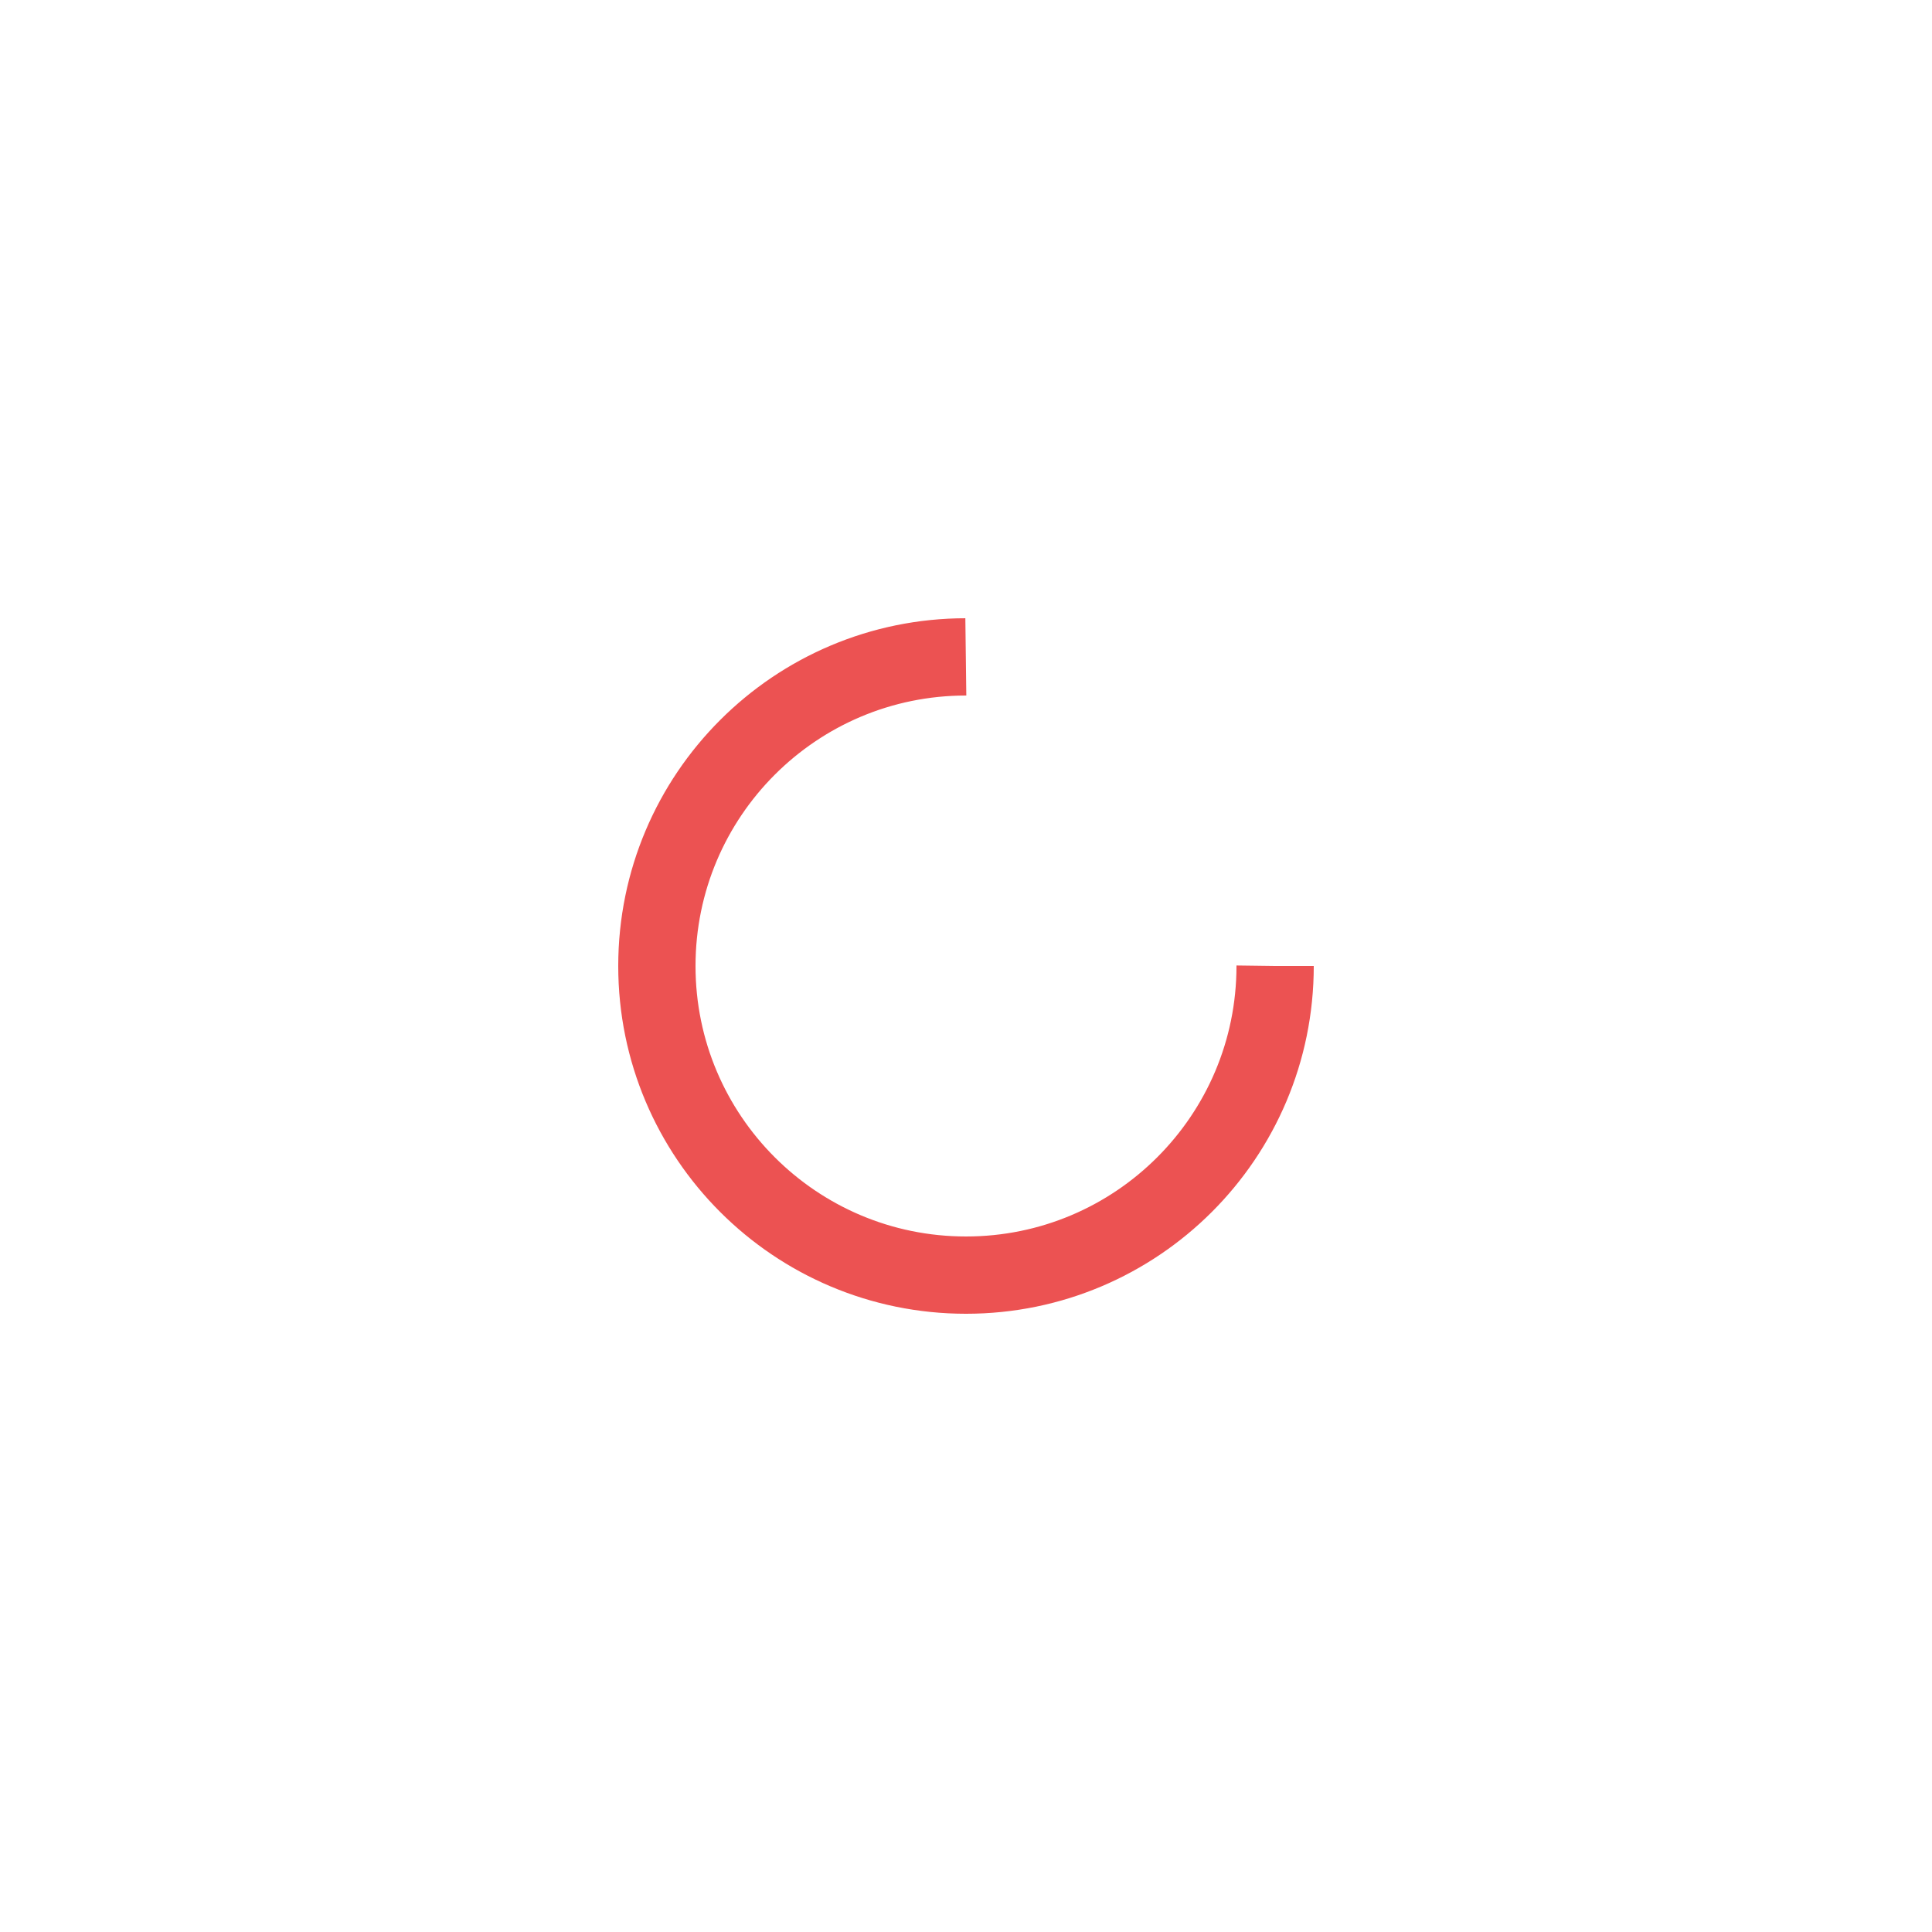
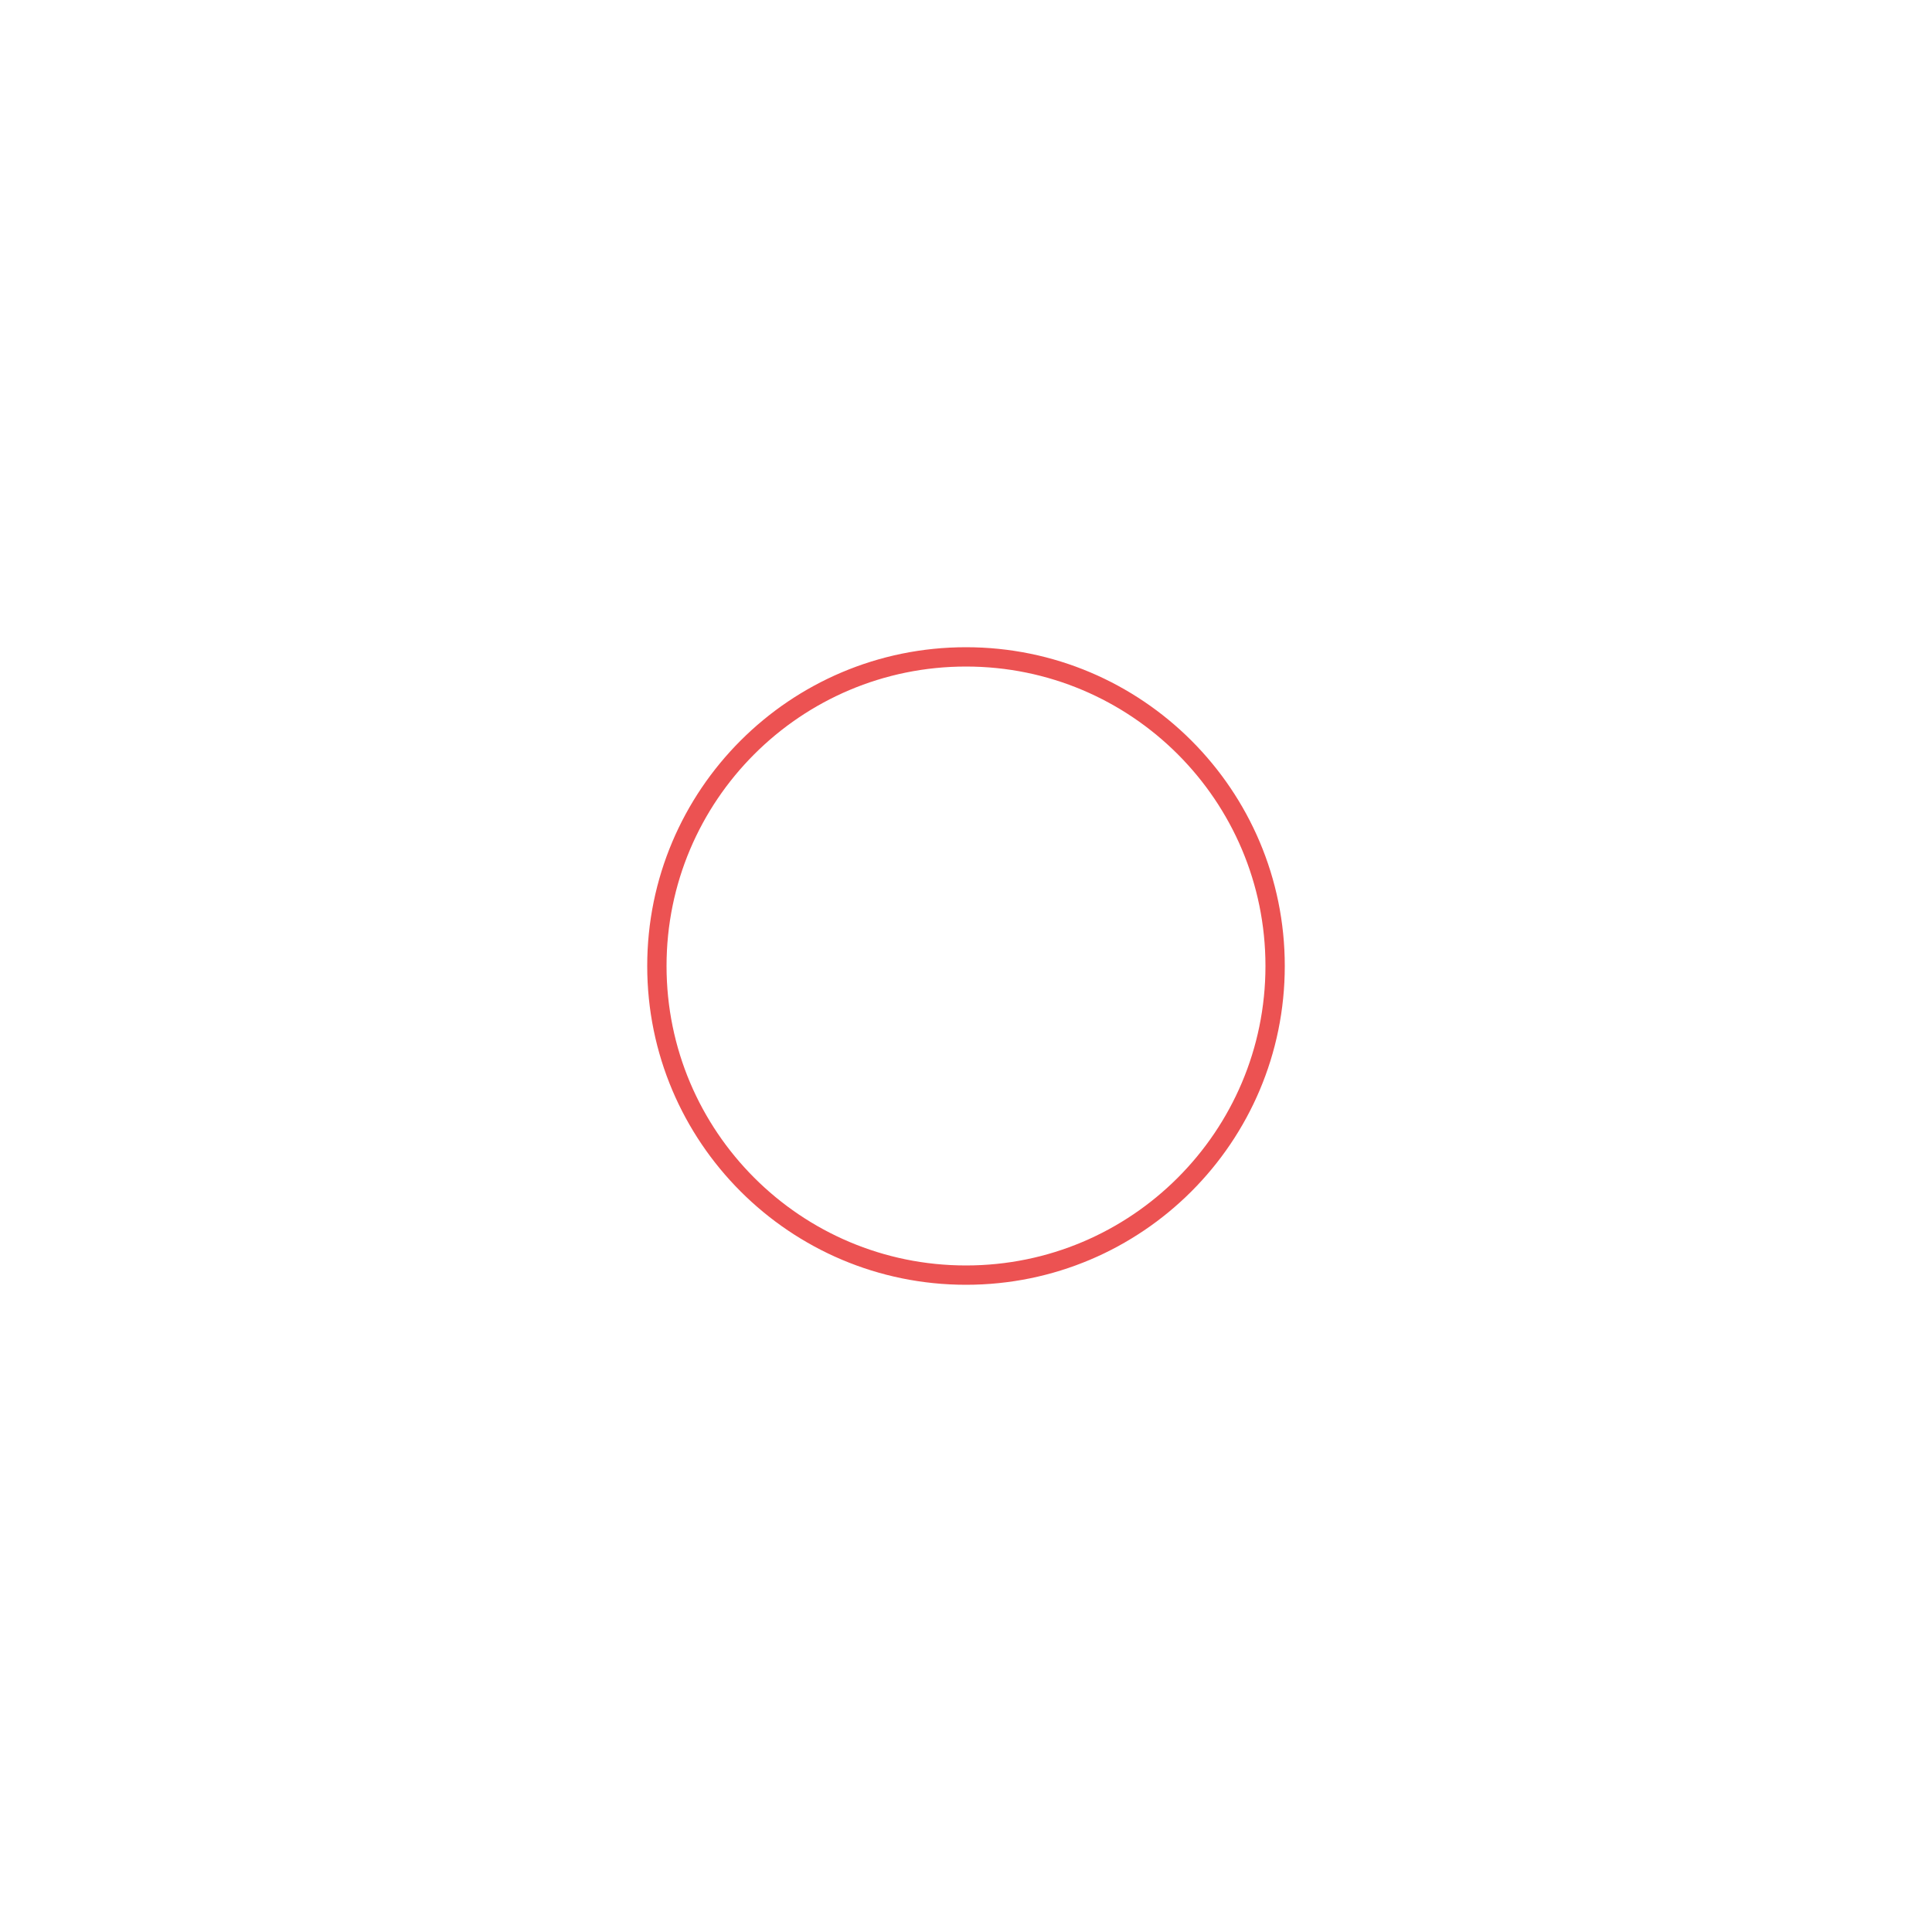
<svg xmlns="http://www.w3.org/2000/svg" style="margin: auto; background: rgb(255, 255, 255); display: block; shape-rendering: auto; animation-play-state: running; animation-delay: 0s;" width="331px" height="331px" viewBox="0 0 100 100" preserveAspectRatio="xMidYMid">
-   <circle cx="50" cy="50" fill="none" stroke="#ec5252" stroke-width="4" r="16" stroke-dasharray="75.398 27.133" style="animation-play-state: running; animation-delay: 0s;">
+   <circle cx="50" cy="50" fill="none" stroke="#ec5252" strokeWidth="4" r="16" strokeDasharray="75.398 27.133" style="animation-play-state: running; animation-delay: 0s;">
    <animateTransform attributeName="transform" type="rotate" repeatCount="indefinite" dur="0.671s" values="0 50 50;360 50 50" keyTimes="0;1" style="animation-play-state: running; animation-delay: 0s;" />
  </circle>
</svg>
